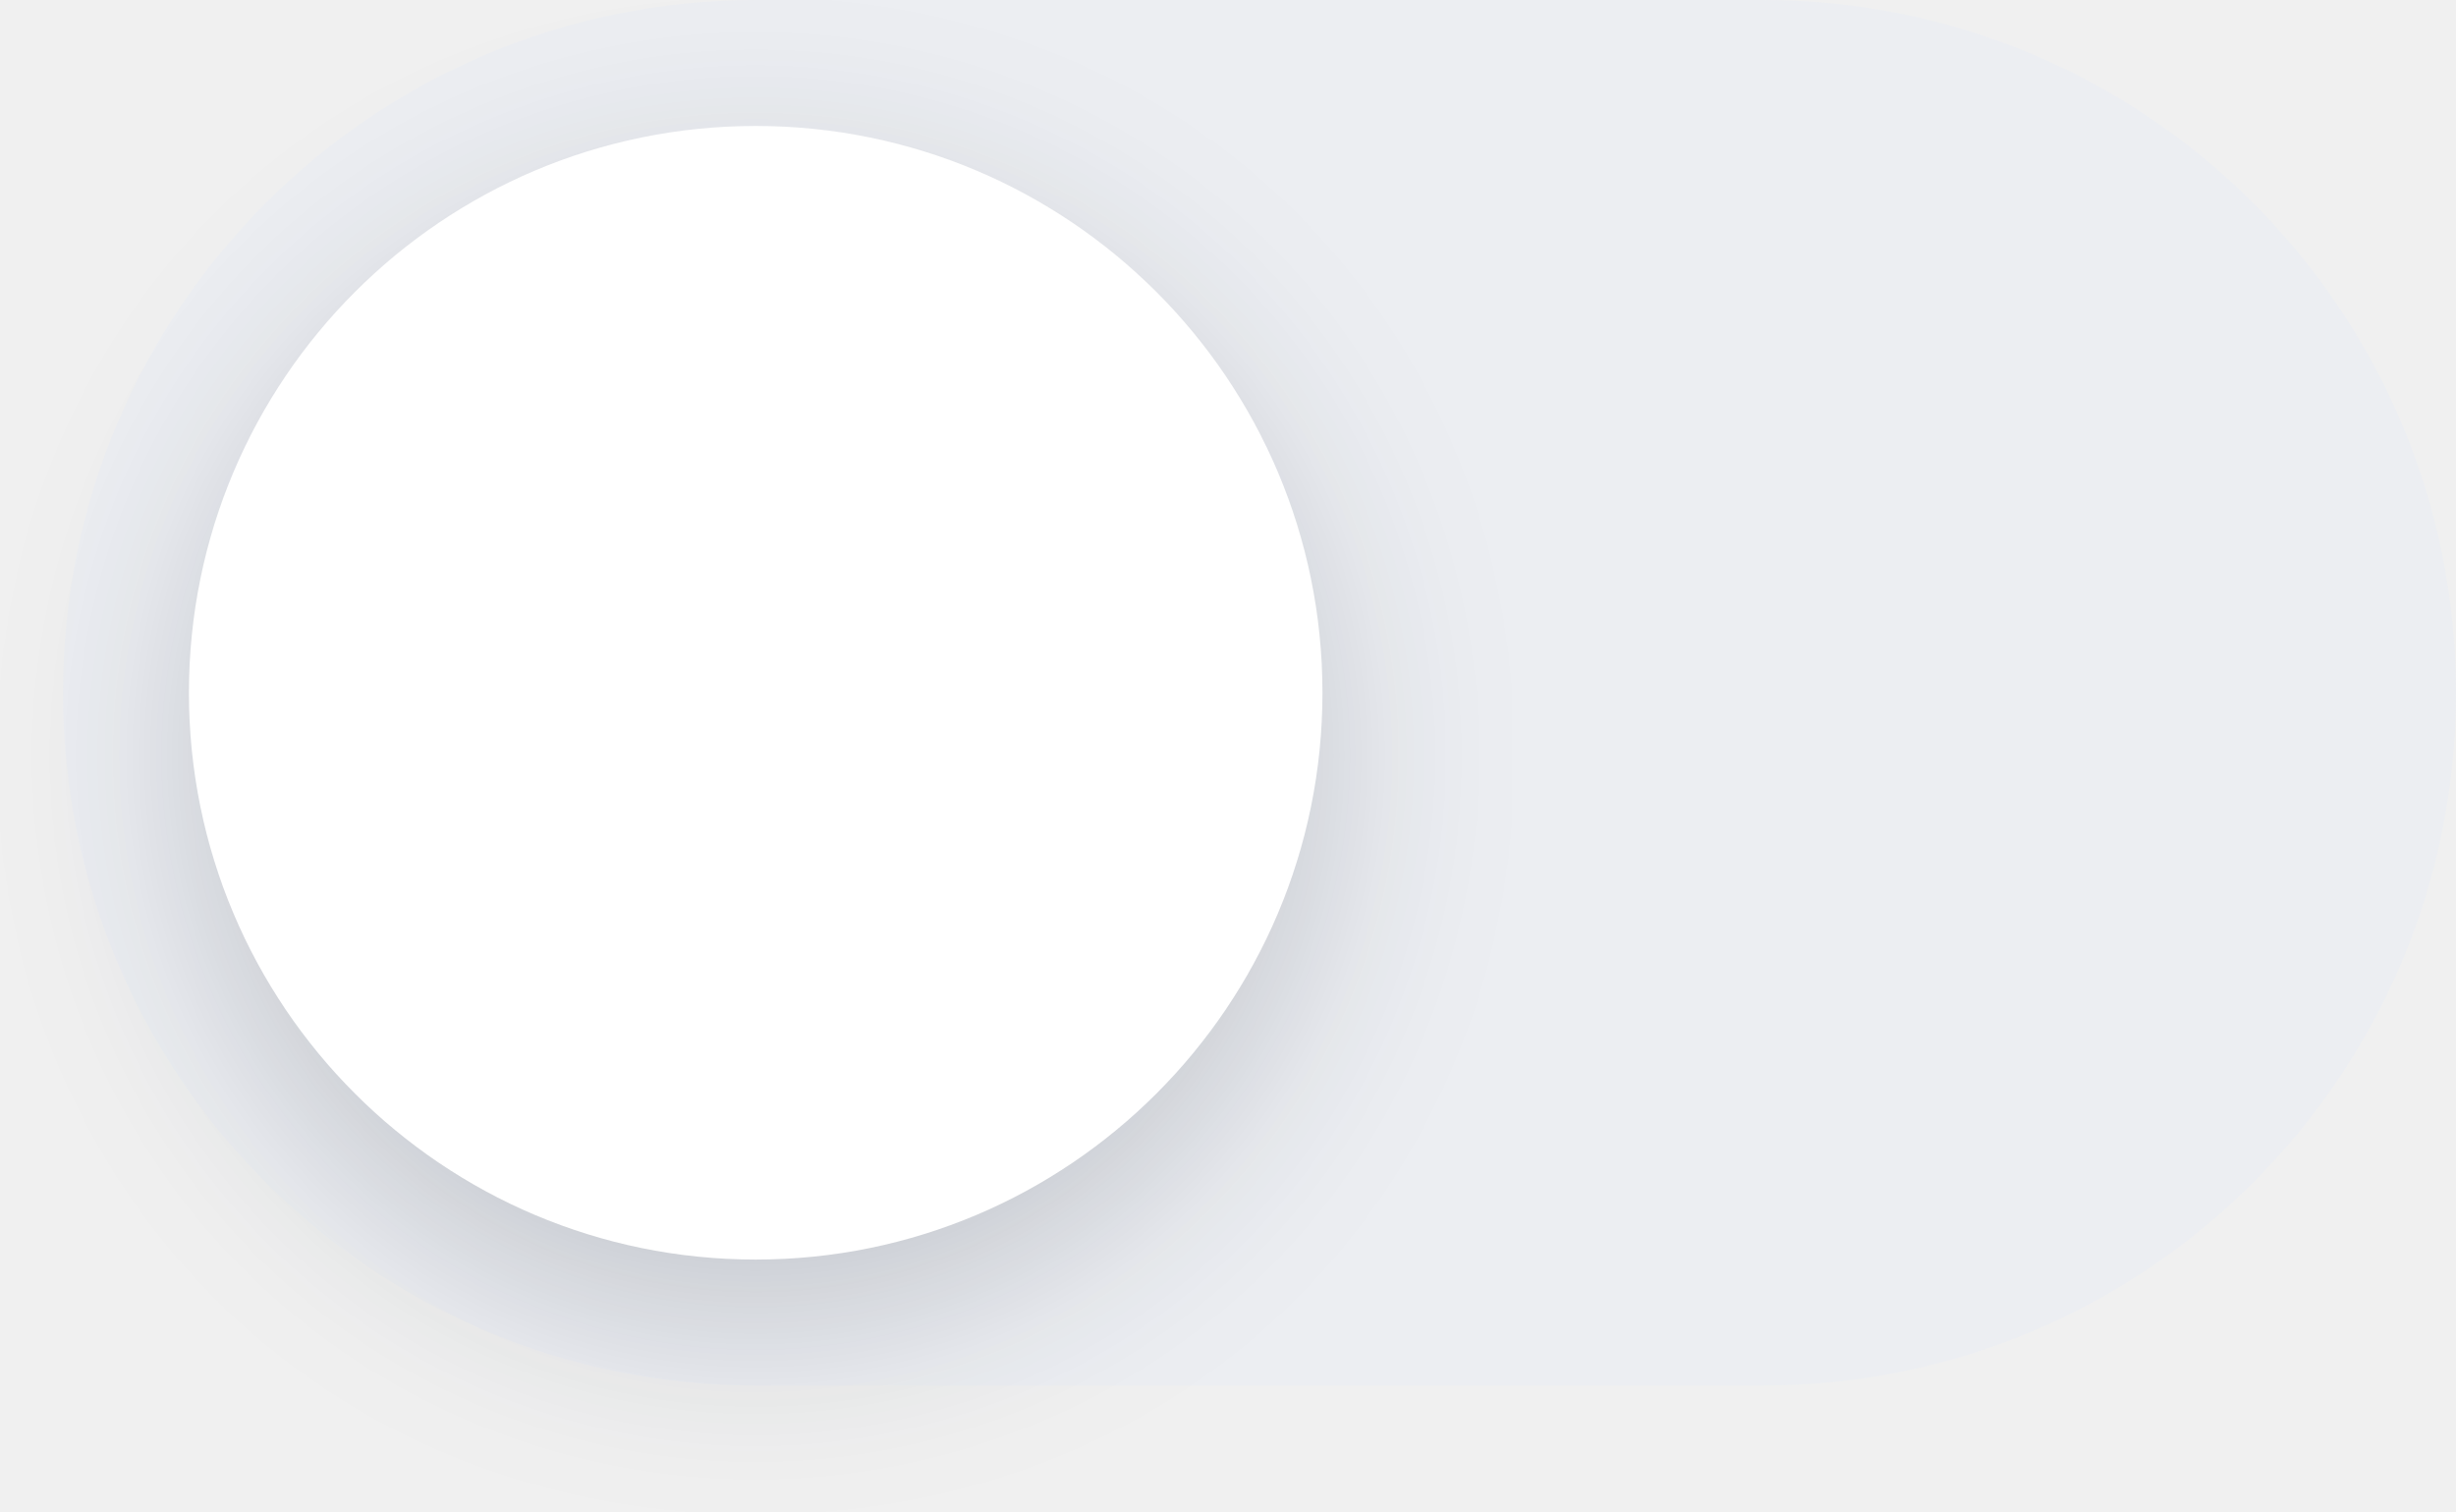
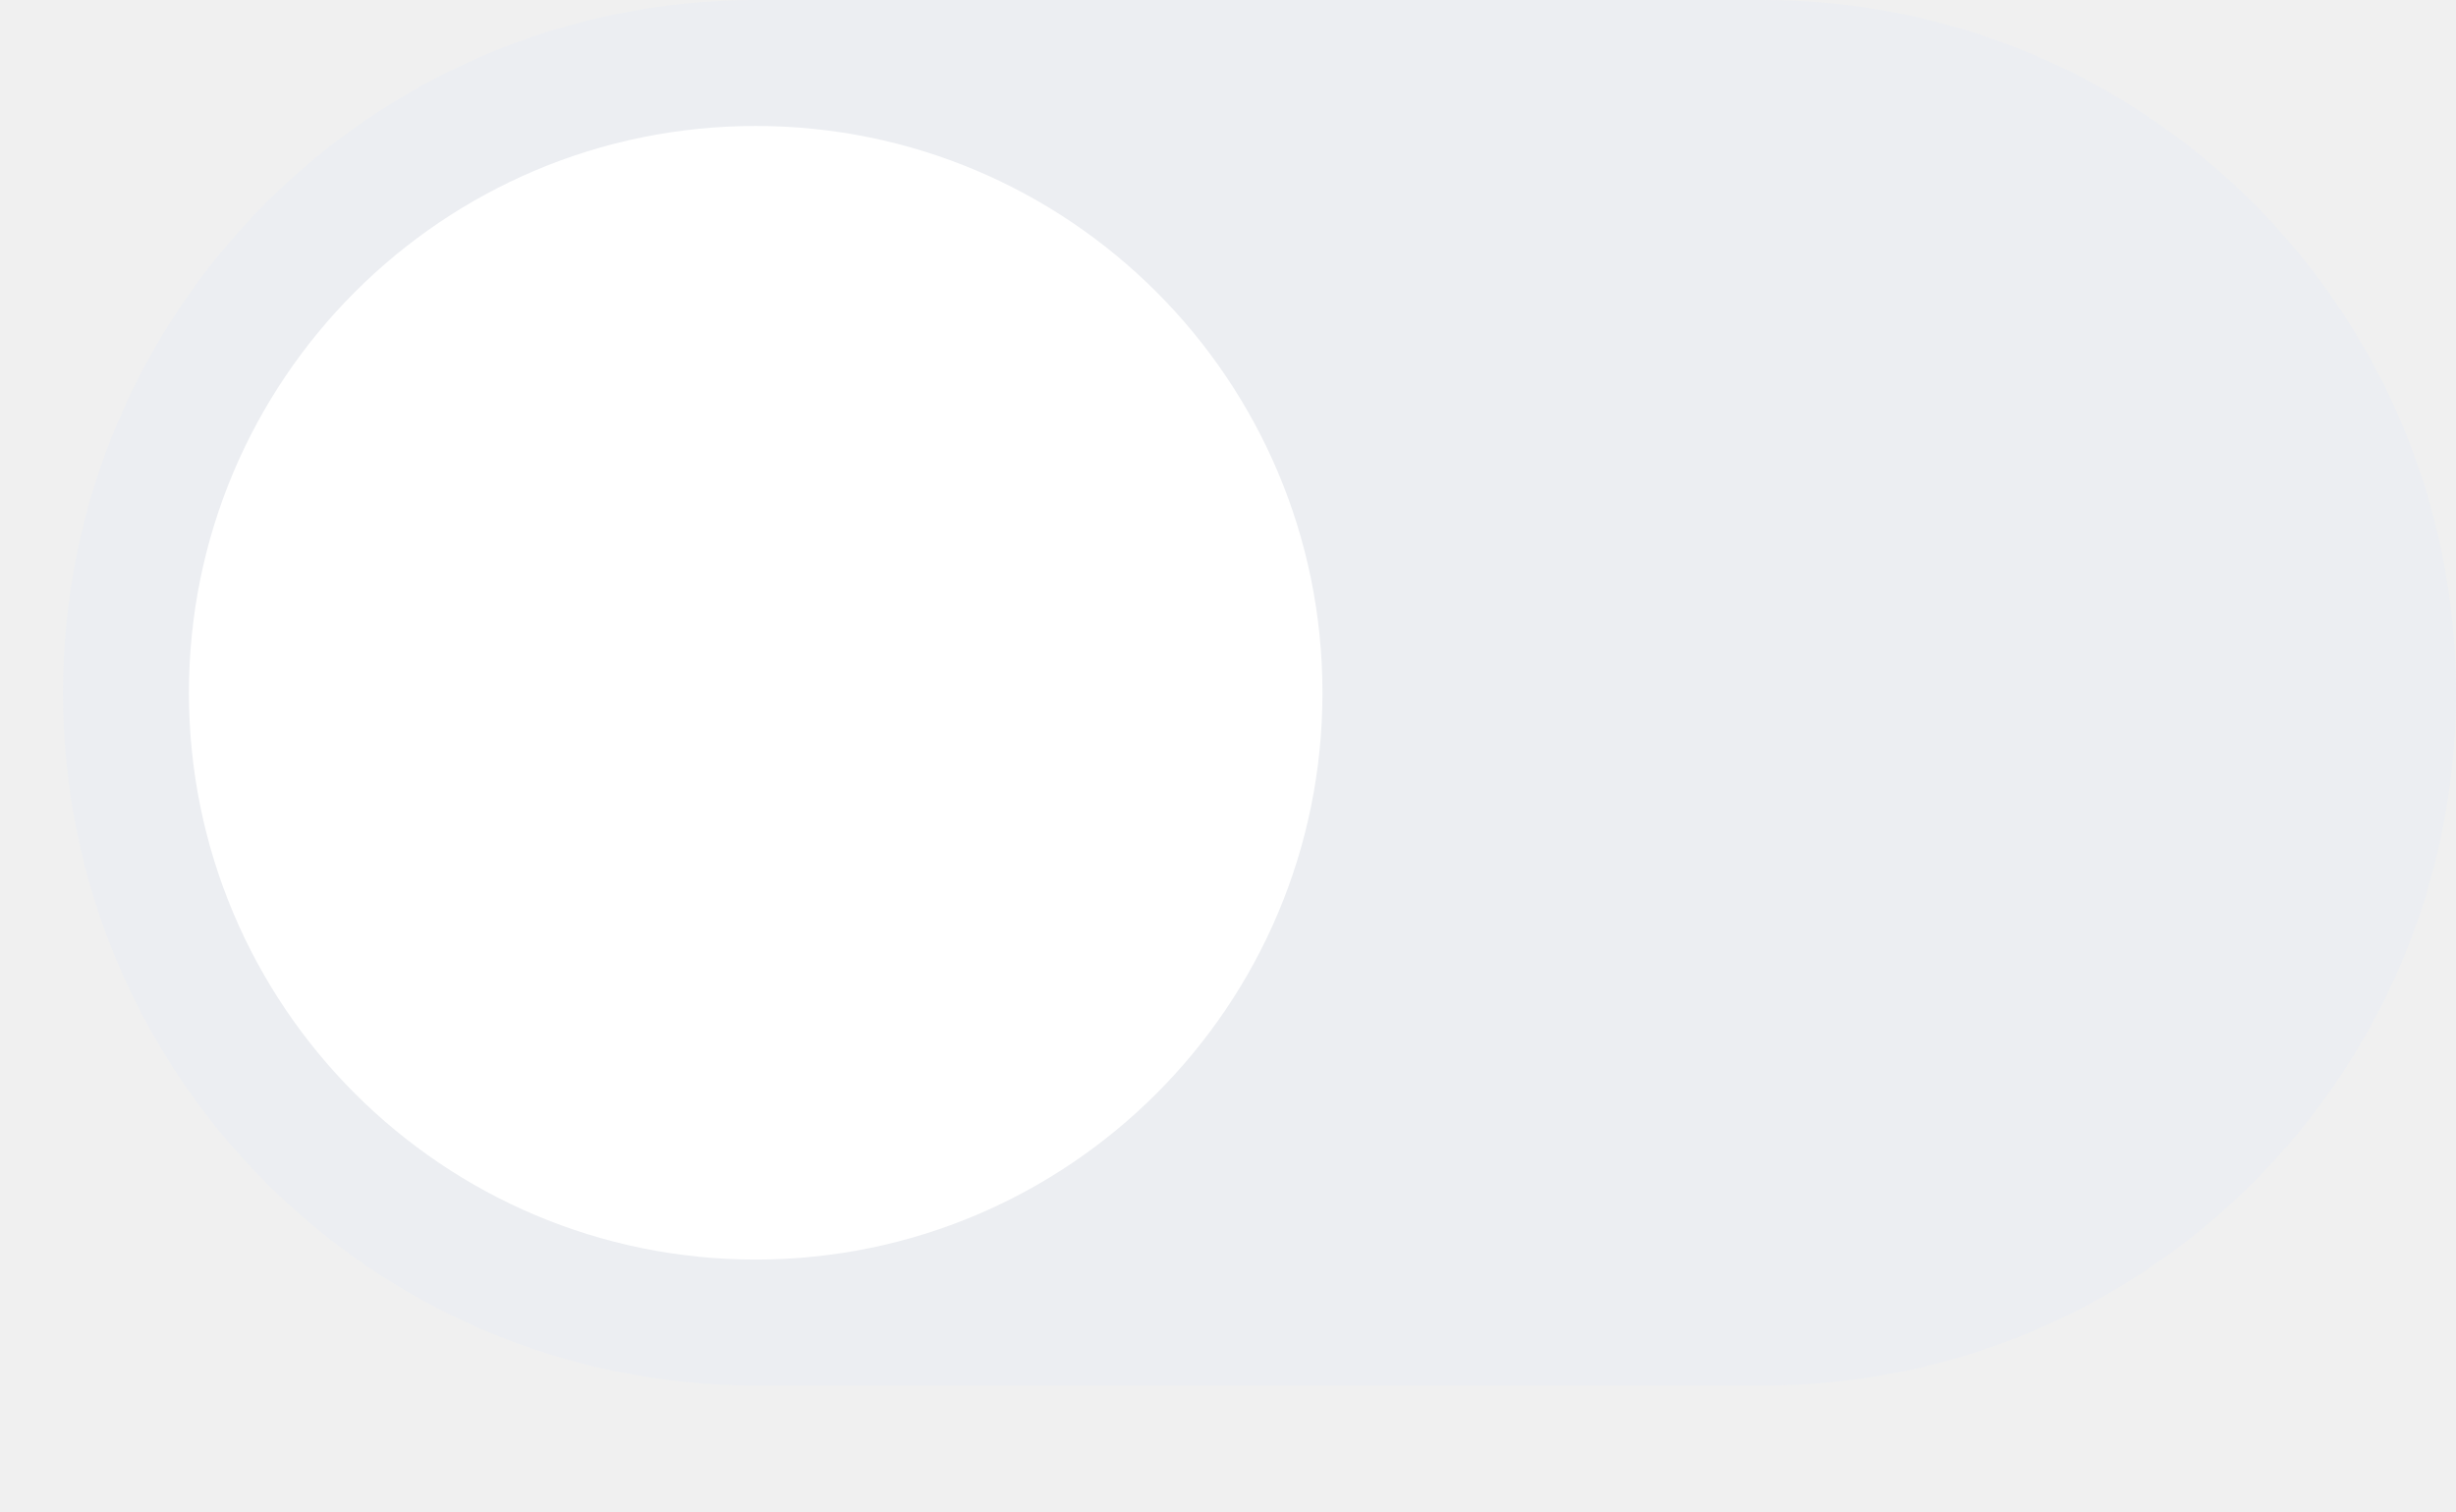
- <svg xmlns="http://www.w3.org/2000/svg" preserveAspectRatio="none" overflow="visible" style="display: block;" width="39" height="24" viewBox="0 0 39 24" fill="none">
-   <g id="Toggle Switch">
-     <rect x="1" width="38" height="22" rx="11" fill="#ECEEF2" />
-     <g id="Thumb" filter="url(#filter0_d_0_8)">
-       <circle cx="12" cy="11" r="9" fill="white" />
-     </g>
+ <svg xmlns="http://www.w3.org/2000/svg" preserveAspectRatio="none" width="39" height="24" viewBox="0 0 39 24" fill="none">
+   <rect x="1" width="38" height="22" rx="11" fill="#ECEEF2" />
+   <g>
+     <circle cx="12" cy="11" r="9" fill="white" />
  </g>
-   <defs>
-     <filter id="filter0_d_0_8" x="0" y="0" width="24" height="24" filterUnits="userSpaceOnUse" color-interpolation-filters="sRGB">
-       <feFlood flood-opacity="0" result="BackgroundImageFix" />
-       <feColorMatrix in="SourceAlpha" type="matrix" values="0 0 0 0 0 0 0 0 0 0 0 0 0 0 0 0 0 0 127 0" result="hardAlpha" />
-       <feOffset dy="1" />
-       <feGaussianBlur stdDeviation="1.5" />
-       <feColorMatrix type="matrix" values="0 0 0 0 0.06 0 0 0 0 0.09 0 0 0 0 0.16 0 0 0 0.18 0" />
-       <feBlend mode="normal" in2="BackgroundImageFix" result="effect1_dropShadow_0_8" />
-       <feBlend mode="normal" in="SourceGraphic" in2="effect1_dropShadow_0_8" result="shape" />
-     </filter>
-   </defs>
</svg>
